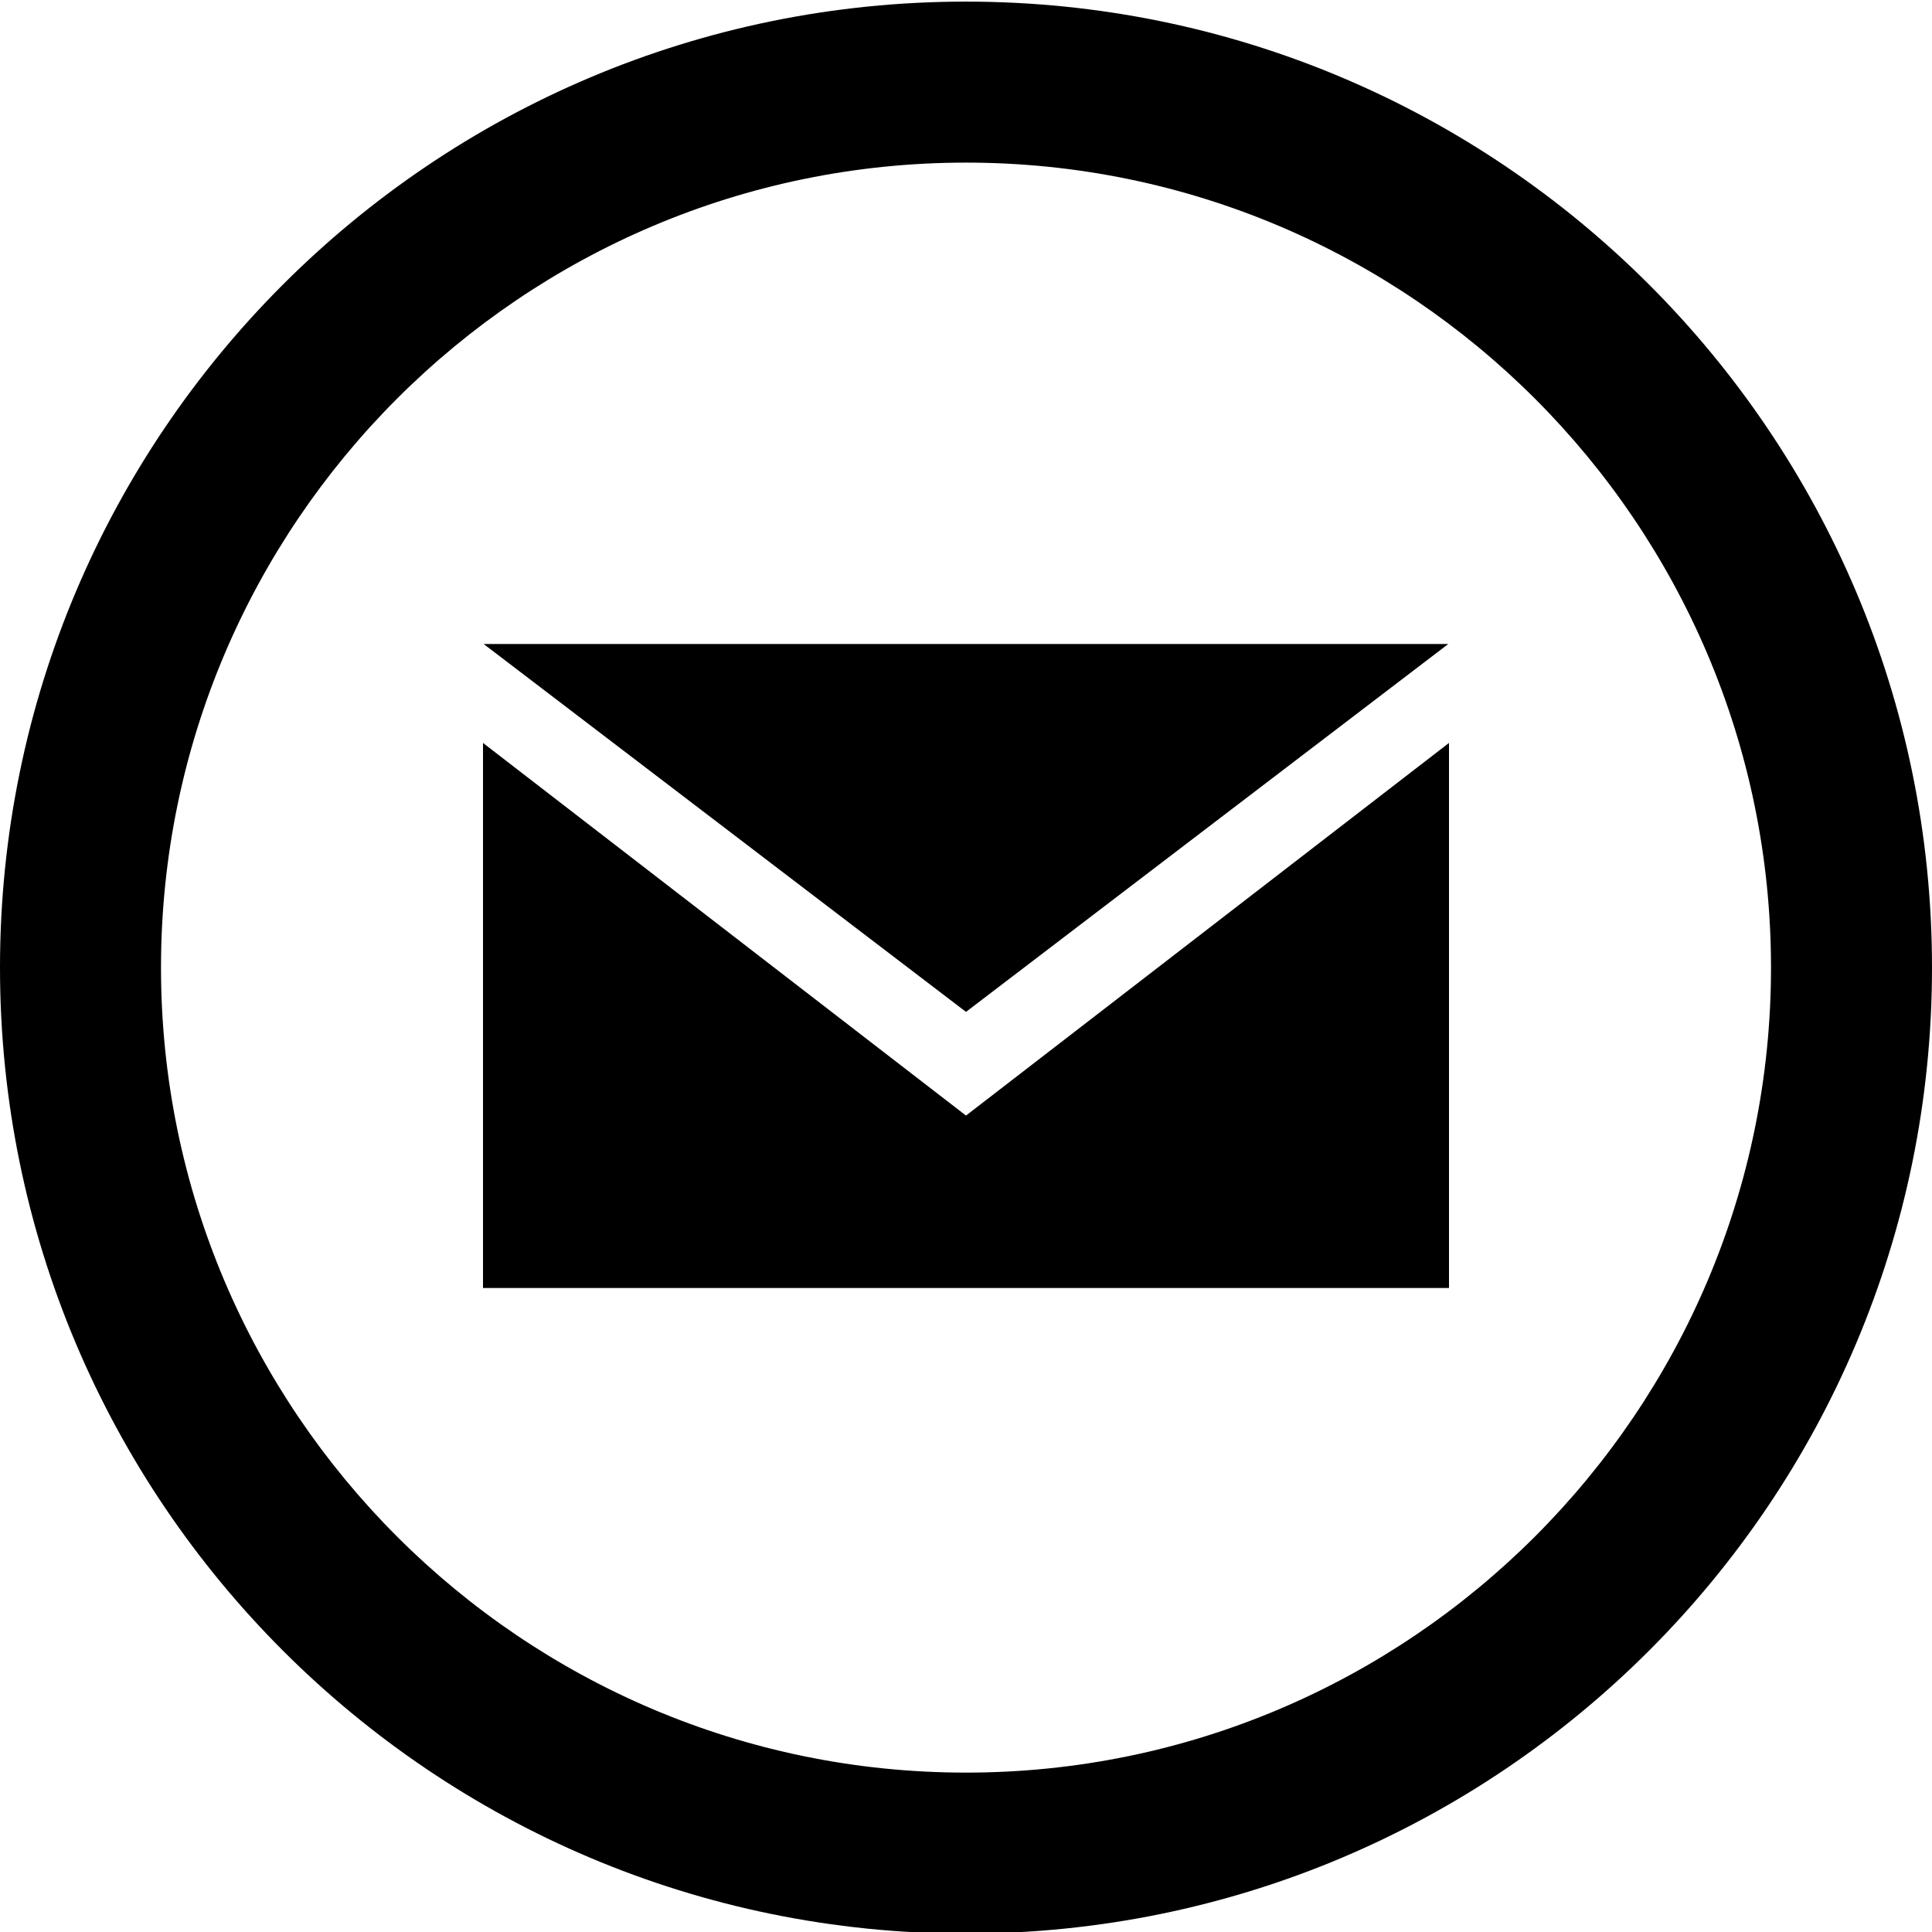
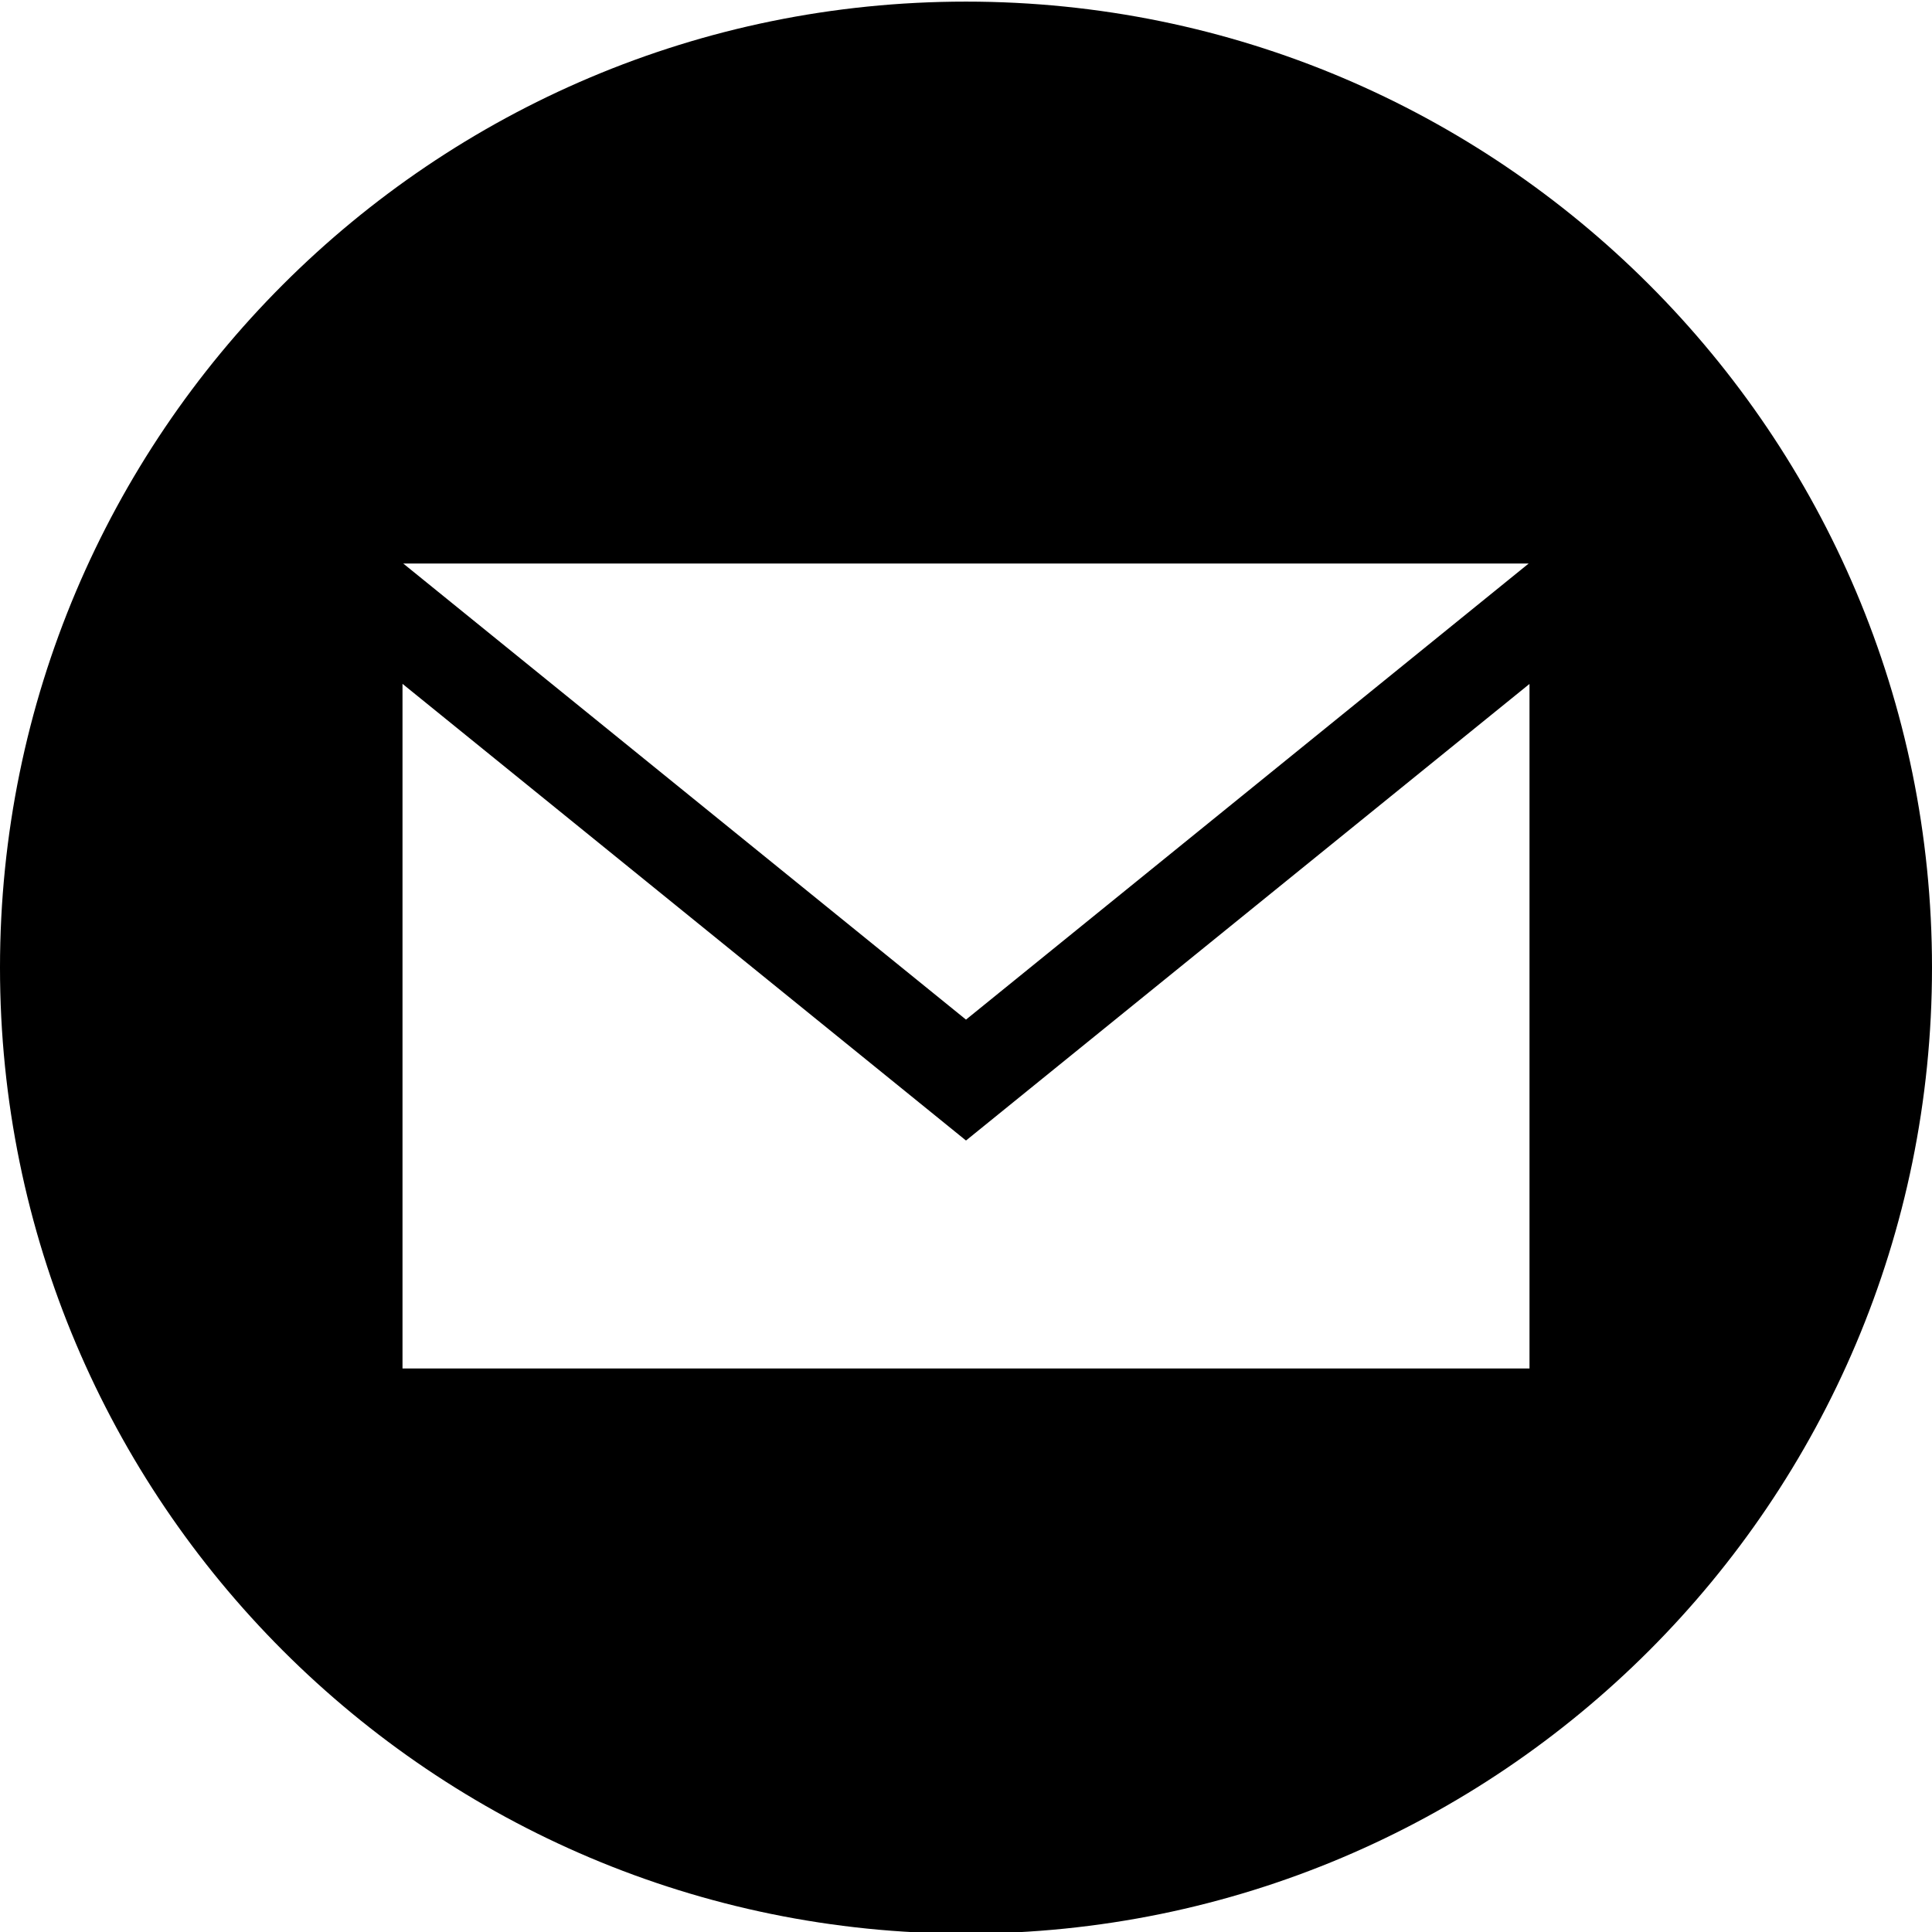
<svg xmlns="http://www.w3.org/2000/svg" width="24" height="24" viewBox="0 0 24 24">
-   <path d="M12 2.02c5.514 0 10 4.486 10 10s-4.486 10-10 10-10-4.486-10-10 4.486-10 10-10zm0-2c-6.627 0-12 5.373-12 12s5.373 12 12 12 12-5.373 12-12-5.373-12-12-12zm0 12.55l-5.992-4.57h11.983l-5.991 4.57zm0 1.288l-6-4.629v6.771h12v-6.771l-6 4.629z" />
+   <path d="M12 .02c-6.627 0-12 5.373-12 12s5.373 12 12 12 12-5.373 12-12-5.373-12-12-12zm6.99 6.98l-6.99 5.666-6.991-5.666h13.981zm.01 10h-14v-8.505l7 5.673 7-5.672v8.504z" />
</svg>
